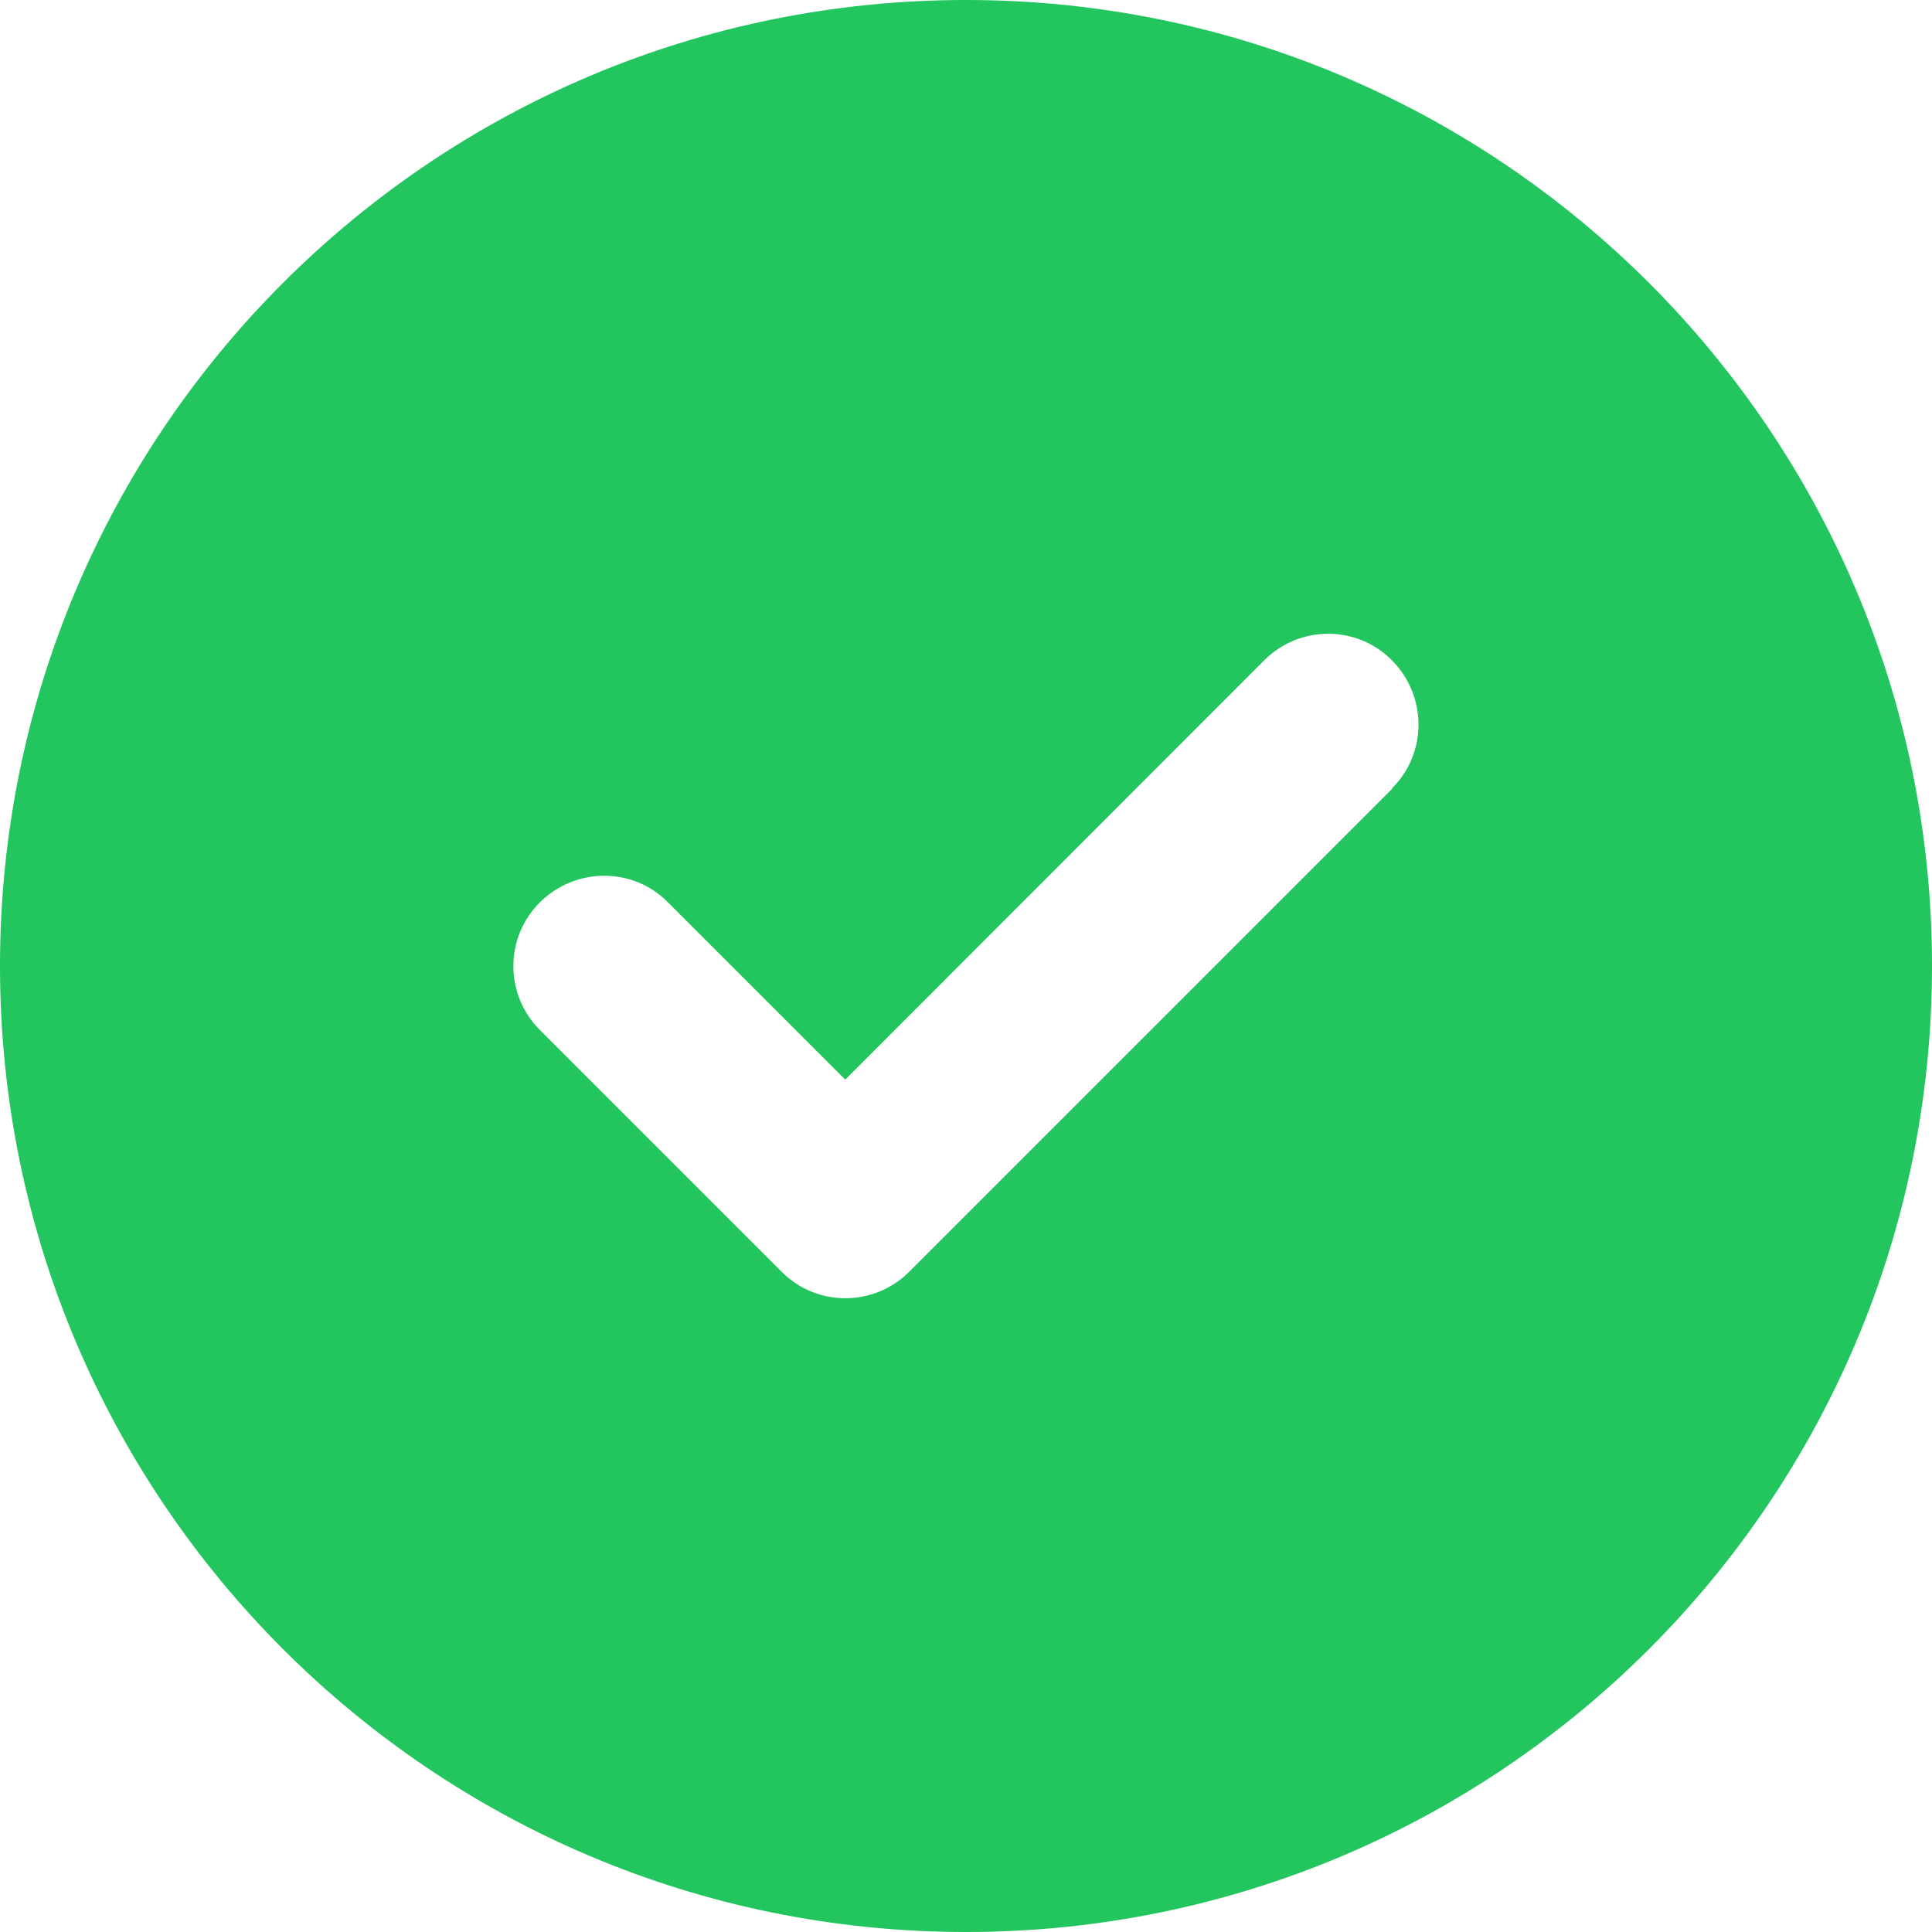
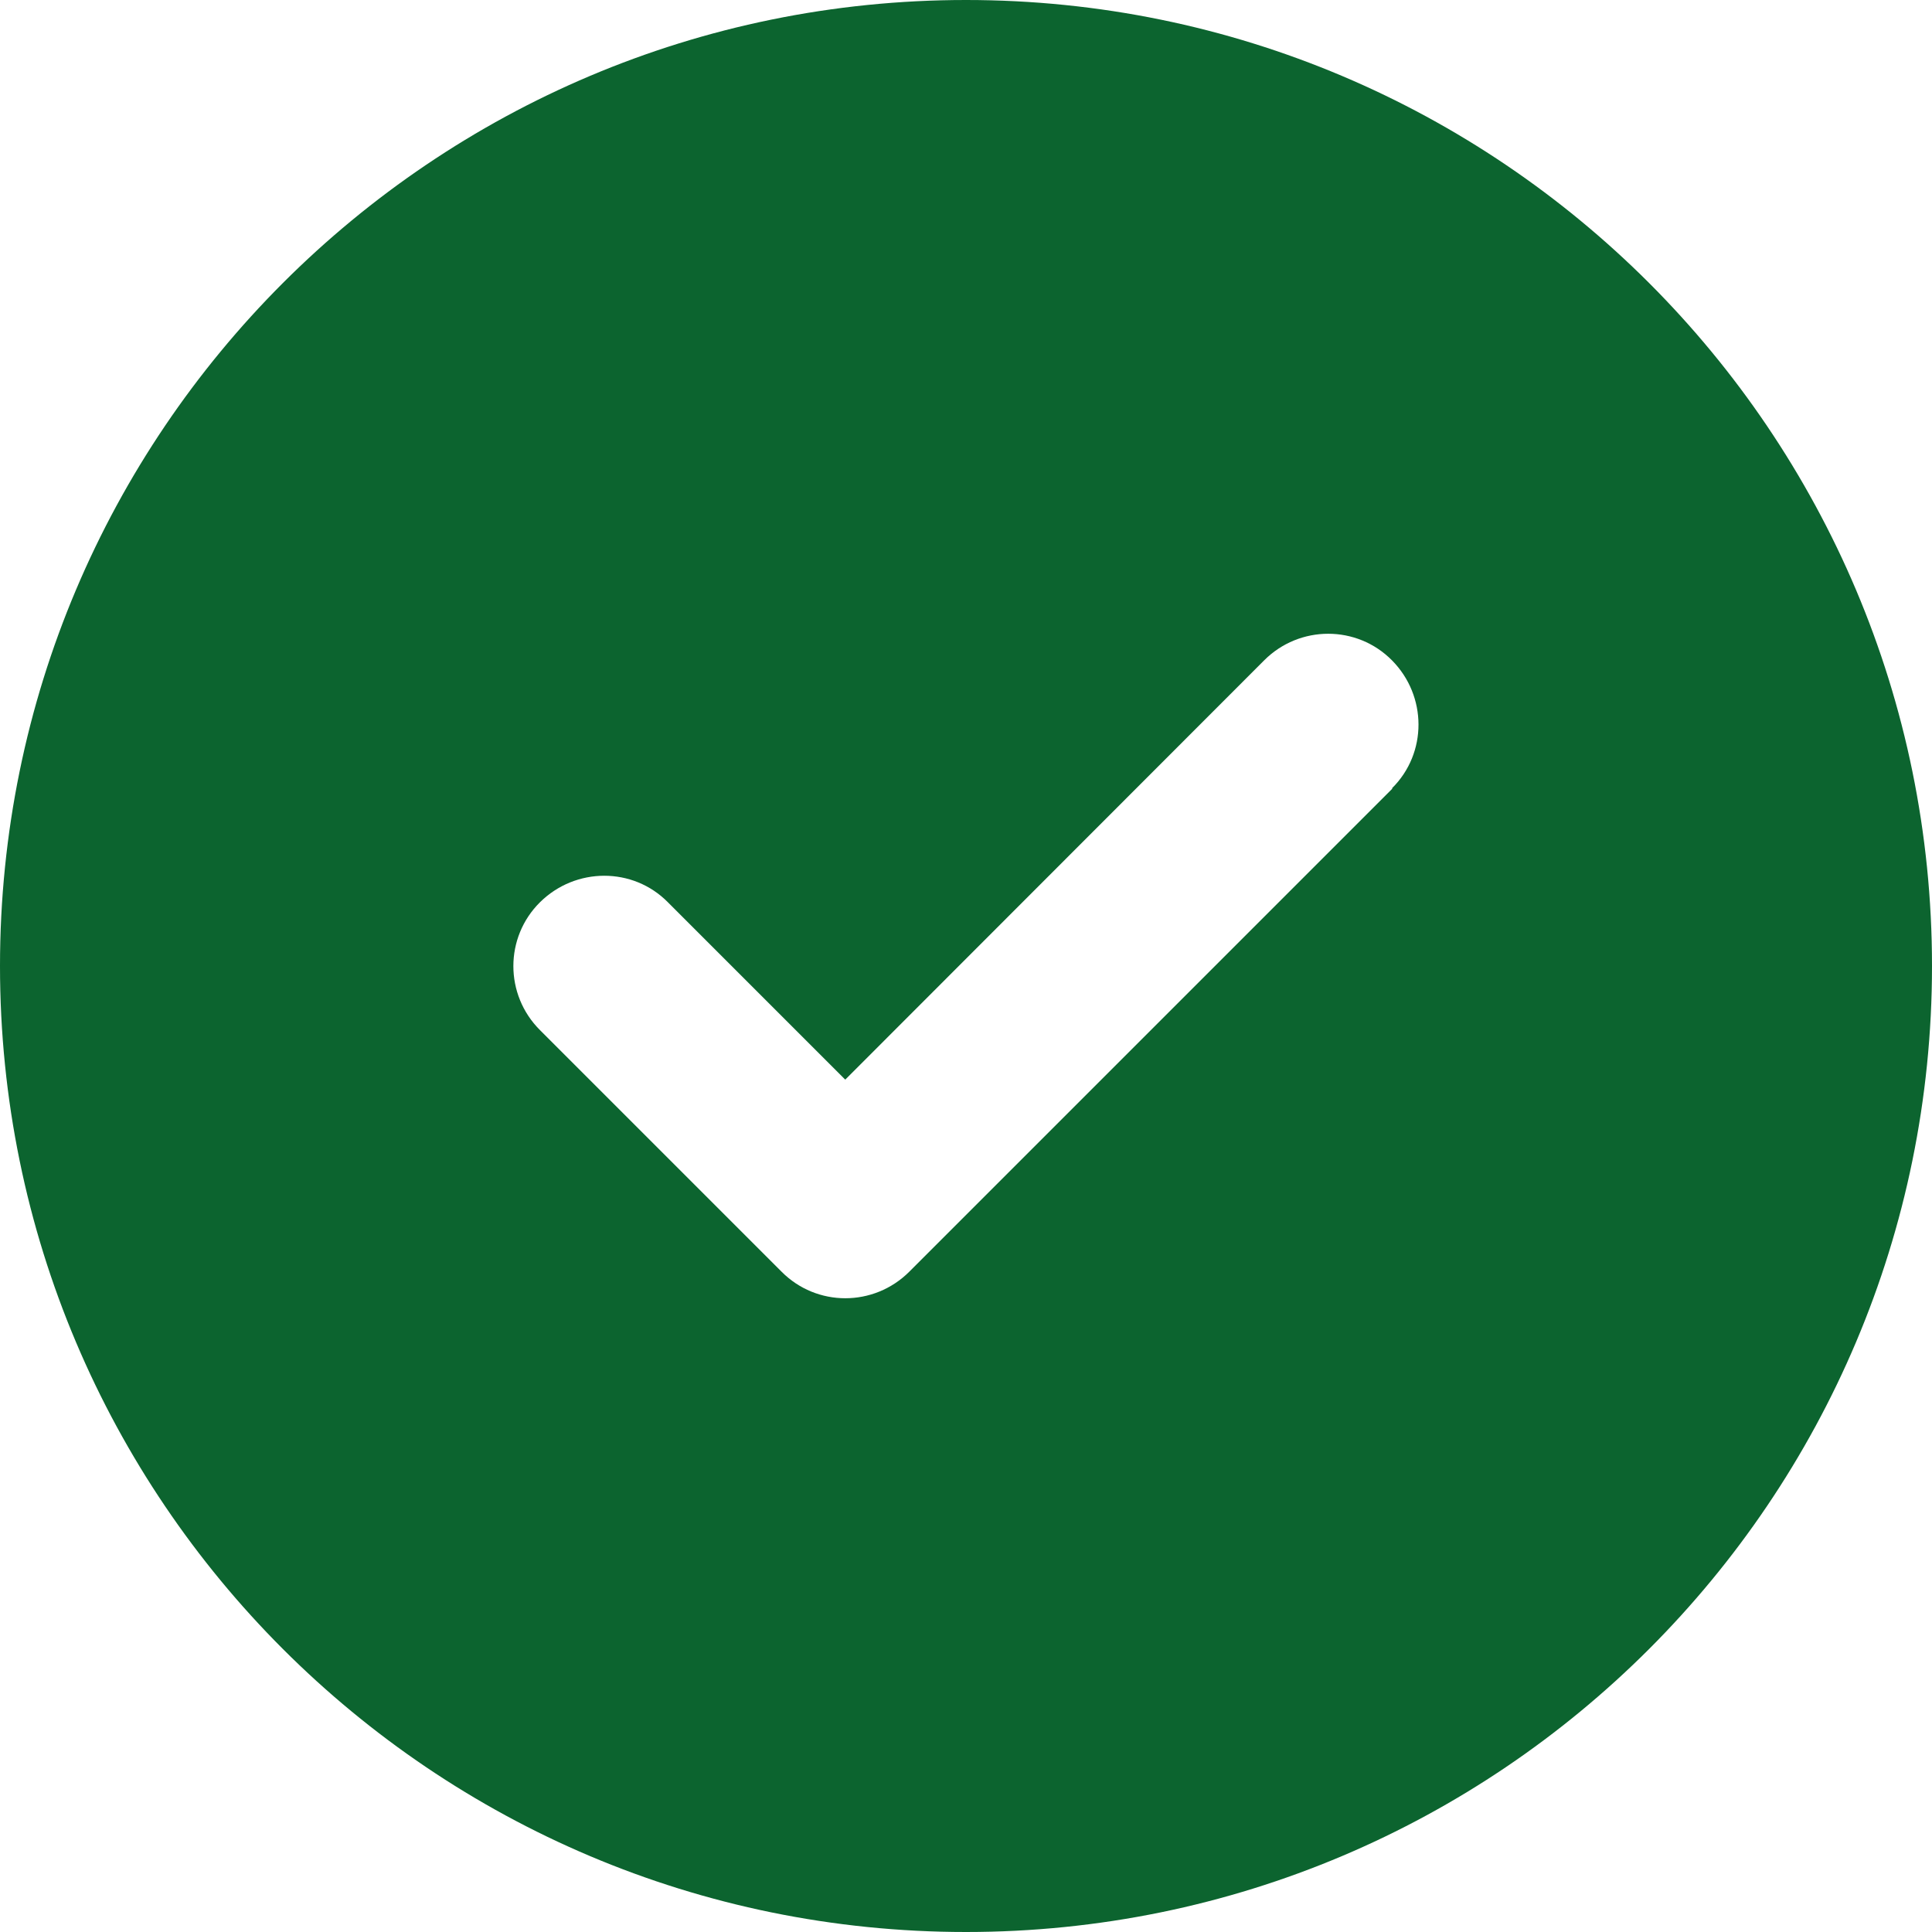
<svg xmlns="http://www.w3.org/2000/svg" viewBox="0 0 16 16" version="1.1">
  <g id="Page-1" stroke="none" stroke-width="1" fill="none" fill-rule="evenodd">
-     <path d="M8,16 C12.418,16 16,12.418 16,8 C16,3.582 12.418,0 8,0 C3.582,0 0,3.582 0,8 C0,12.418 3.582,16 8,16 Z M11.531,6.531 L7.531,10.531 C7.237,10.825 6.763,10.825 6.472,10.531 L4.472,8.531 C4.178,8.238 4.178,7.763 4.472,7.472 C4.766,7.181 5.241,7.178 5.531,7.472 L7,8.941 L10.469,5.469 C10.762,5.175 11.238,5.175 11.528,5.469 C11.819,5.763 11.822,6.237 11.528,6.528 L11.531,6.531 Z" id="Shape" fill="#22C55E" fill-rule="nonzero" />
+     <path d="M8,16 C12.418,16 16,12.418 16,8 C16,3.582 12.418,0 8,0 C3.582,0 0,3.582 0,8 C0,12.418 3.582,16 8,16 Z M11.531,6.531 L7.531,10.531 C7.237,10.825 6.763,10.825 6.472,10.531 L4.472,8.531 C4.178,8.238 4.178,7.763 4.472,7.472 C4.766,7.181 5.241,7.178 5.531,7.472 L7,8.941 L10.469,5.469 C10.762,5.175 11.238,5.175 11.528,5.469 C11.819,5.763 11.822,6.237 11.528,6.528 L11.531,6.531 Z" id="Shape" fill="#0C642F" fill-rule="nonzero" />
  </g>
</svg>
